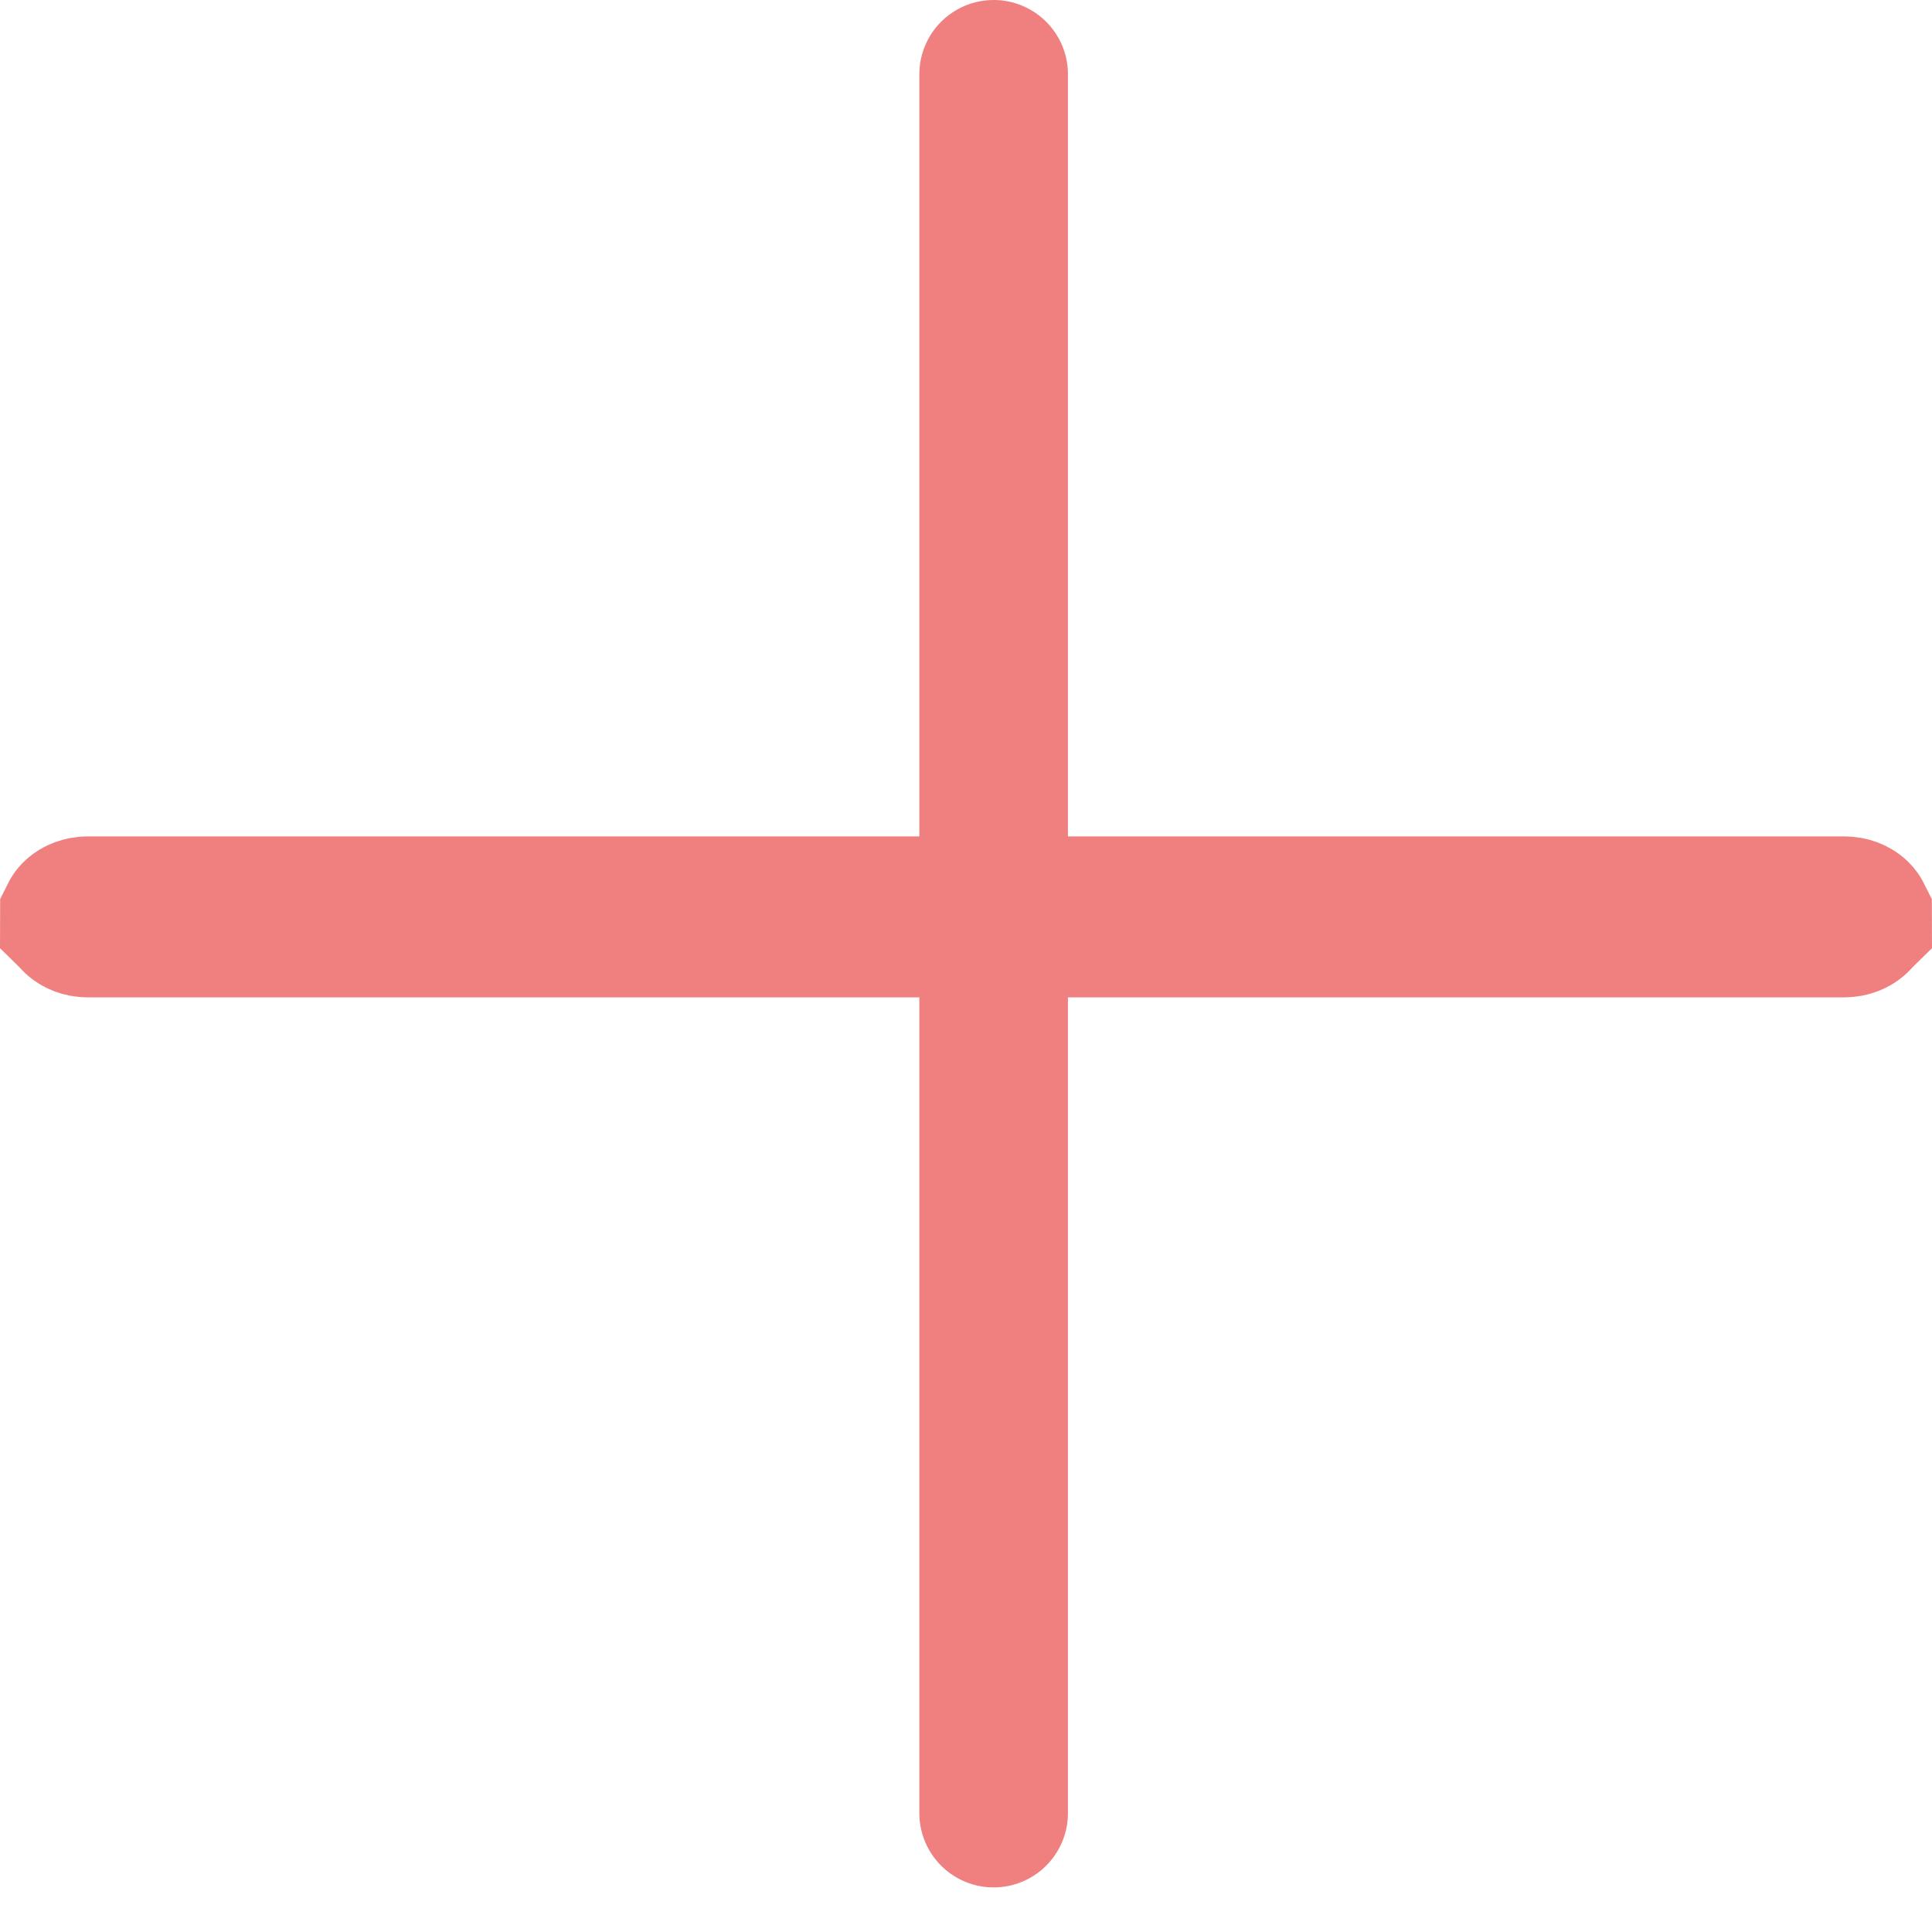
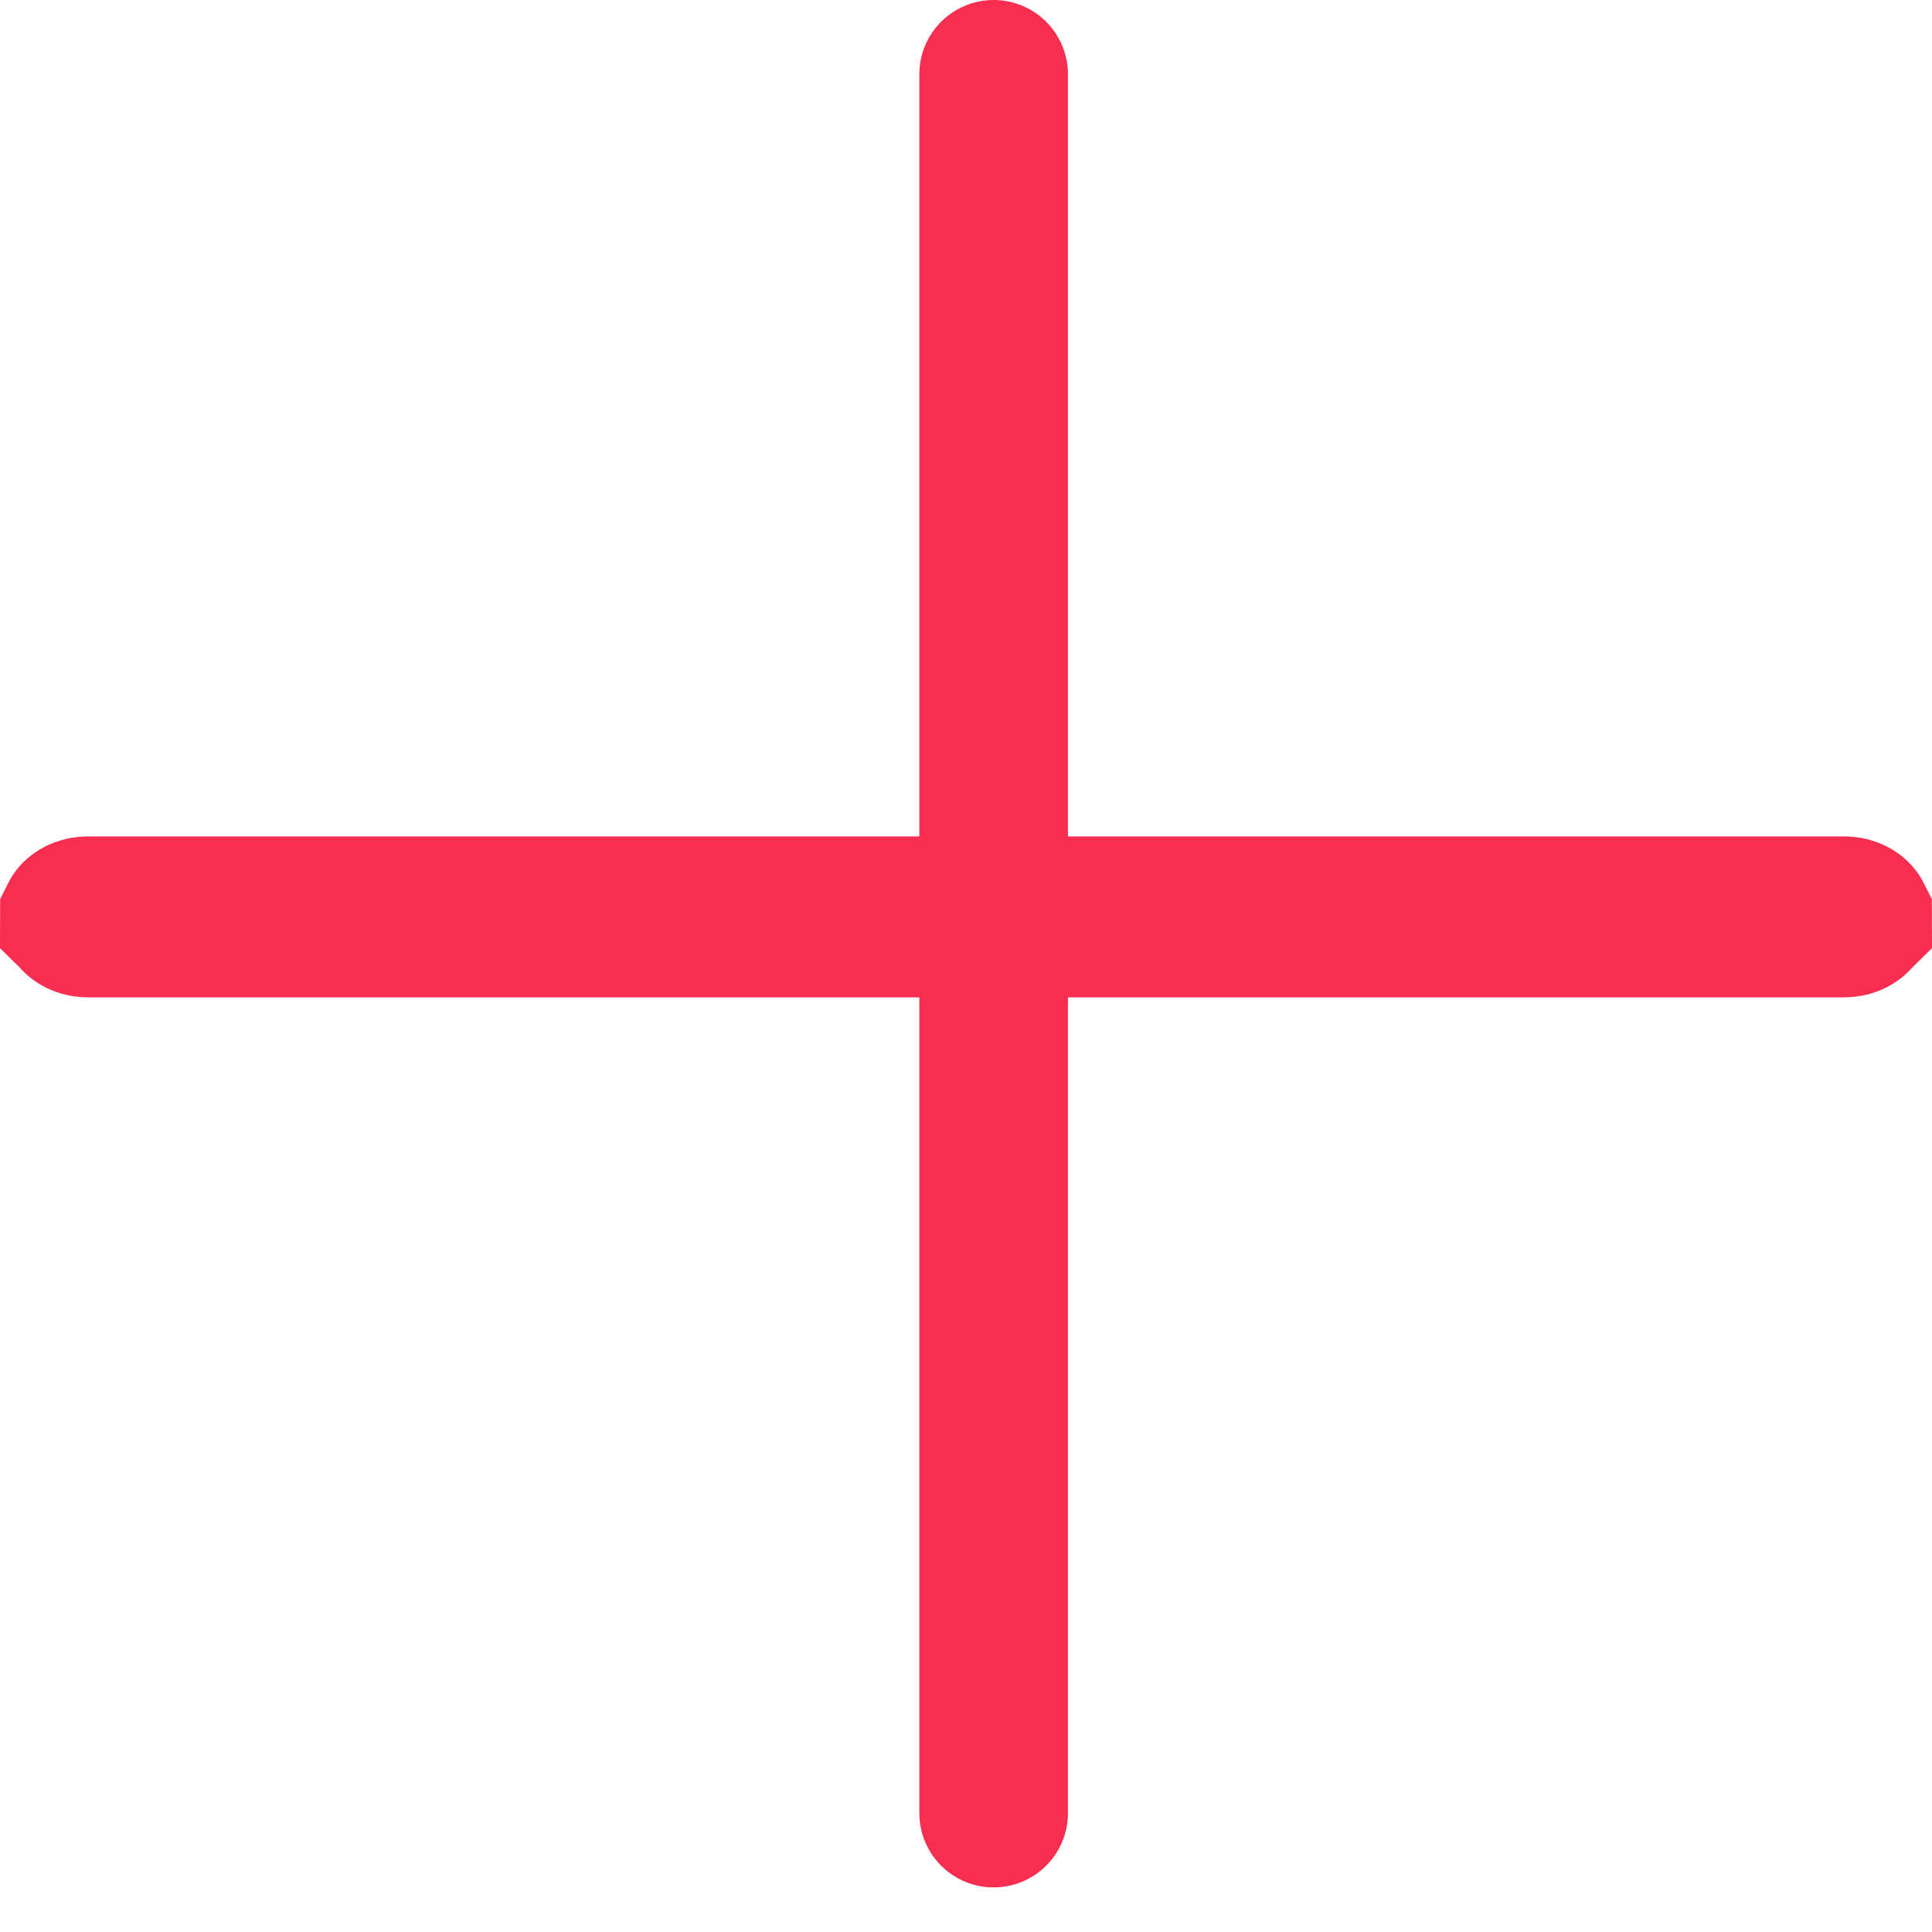
<svg xmlns="http://www.w3.org/2000/svg" width="13" height="13" viewBox="0 0 13 13" fill="none">
-   <path d="M0.591 6.128H12.409C12.447 6.128 12.475 6.142 12.489 6.155C12.495 6.161 12.498 6.166 12.499 6.168C12.499 6.169 12.5 6.169 12.5 6.17L12.499 6.171C12.498 6.173 12.496 6.177 12.489 6.183C12.475 6.197 12.447 6.211 12.409 6.211H0.591C0.553 6.211 0.525 6.197 0.511 6.183C0.504 6.177 0.502 6.173 0.501 6.171L0.5 6.17C0.5 6.169 0.501 6.169 0.501 6.168C0.502 6.166 0.504 6.161 0.511 6.155C0.525 6.142 0.553 6.128 0.591 6.128Z" fill="#F08080" stroke="#F08080" />
-   <path d="M6.686 0.5L6.686 12.2" stroke="#F08080" stroke-linecap="round" />
+   <path d="M0.591 6.128H12.409C12.447 6.128 12.475 6.142 12.489 6.155C12.495 6.161 12.498 6.166 12.499 6.168C12.499 6.169 12.5 6.169 12.5 6.17L12.499 6.171C12.498 6.173 12.496 6.177 12.489 6.183C12.475 6.197 12.447 6.211 12.409 6.211H0.591C0.553 6.211 0.525 6.197 0.511 6.183C0.504 6.177 0.502 6.173 0.501 6.171L0.5 6.17C0.5 6.169 0.501 6.169 0.501 6.168C0.502 6.166 0.504 6.161 0.511 6.155C0.525 6.142 0.553 6.128 0.591 6.128Z" fill="#F72E50" stroke="#F72E50" />
+   <path d="M6.686 0.5L6.686 12.2" stroke="#F72E50" stroke-linecap="round" />
</svg>
